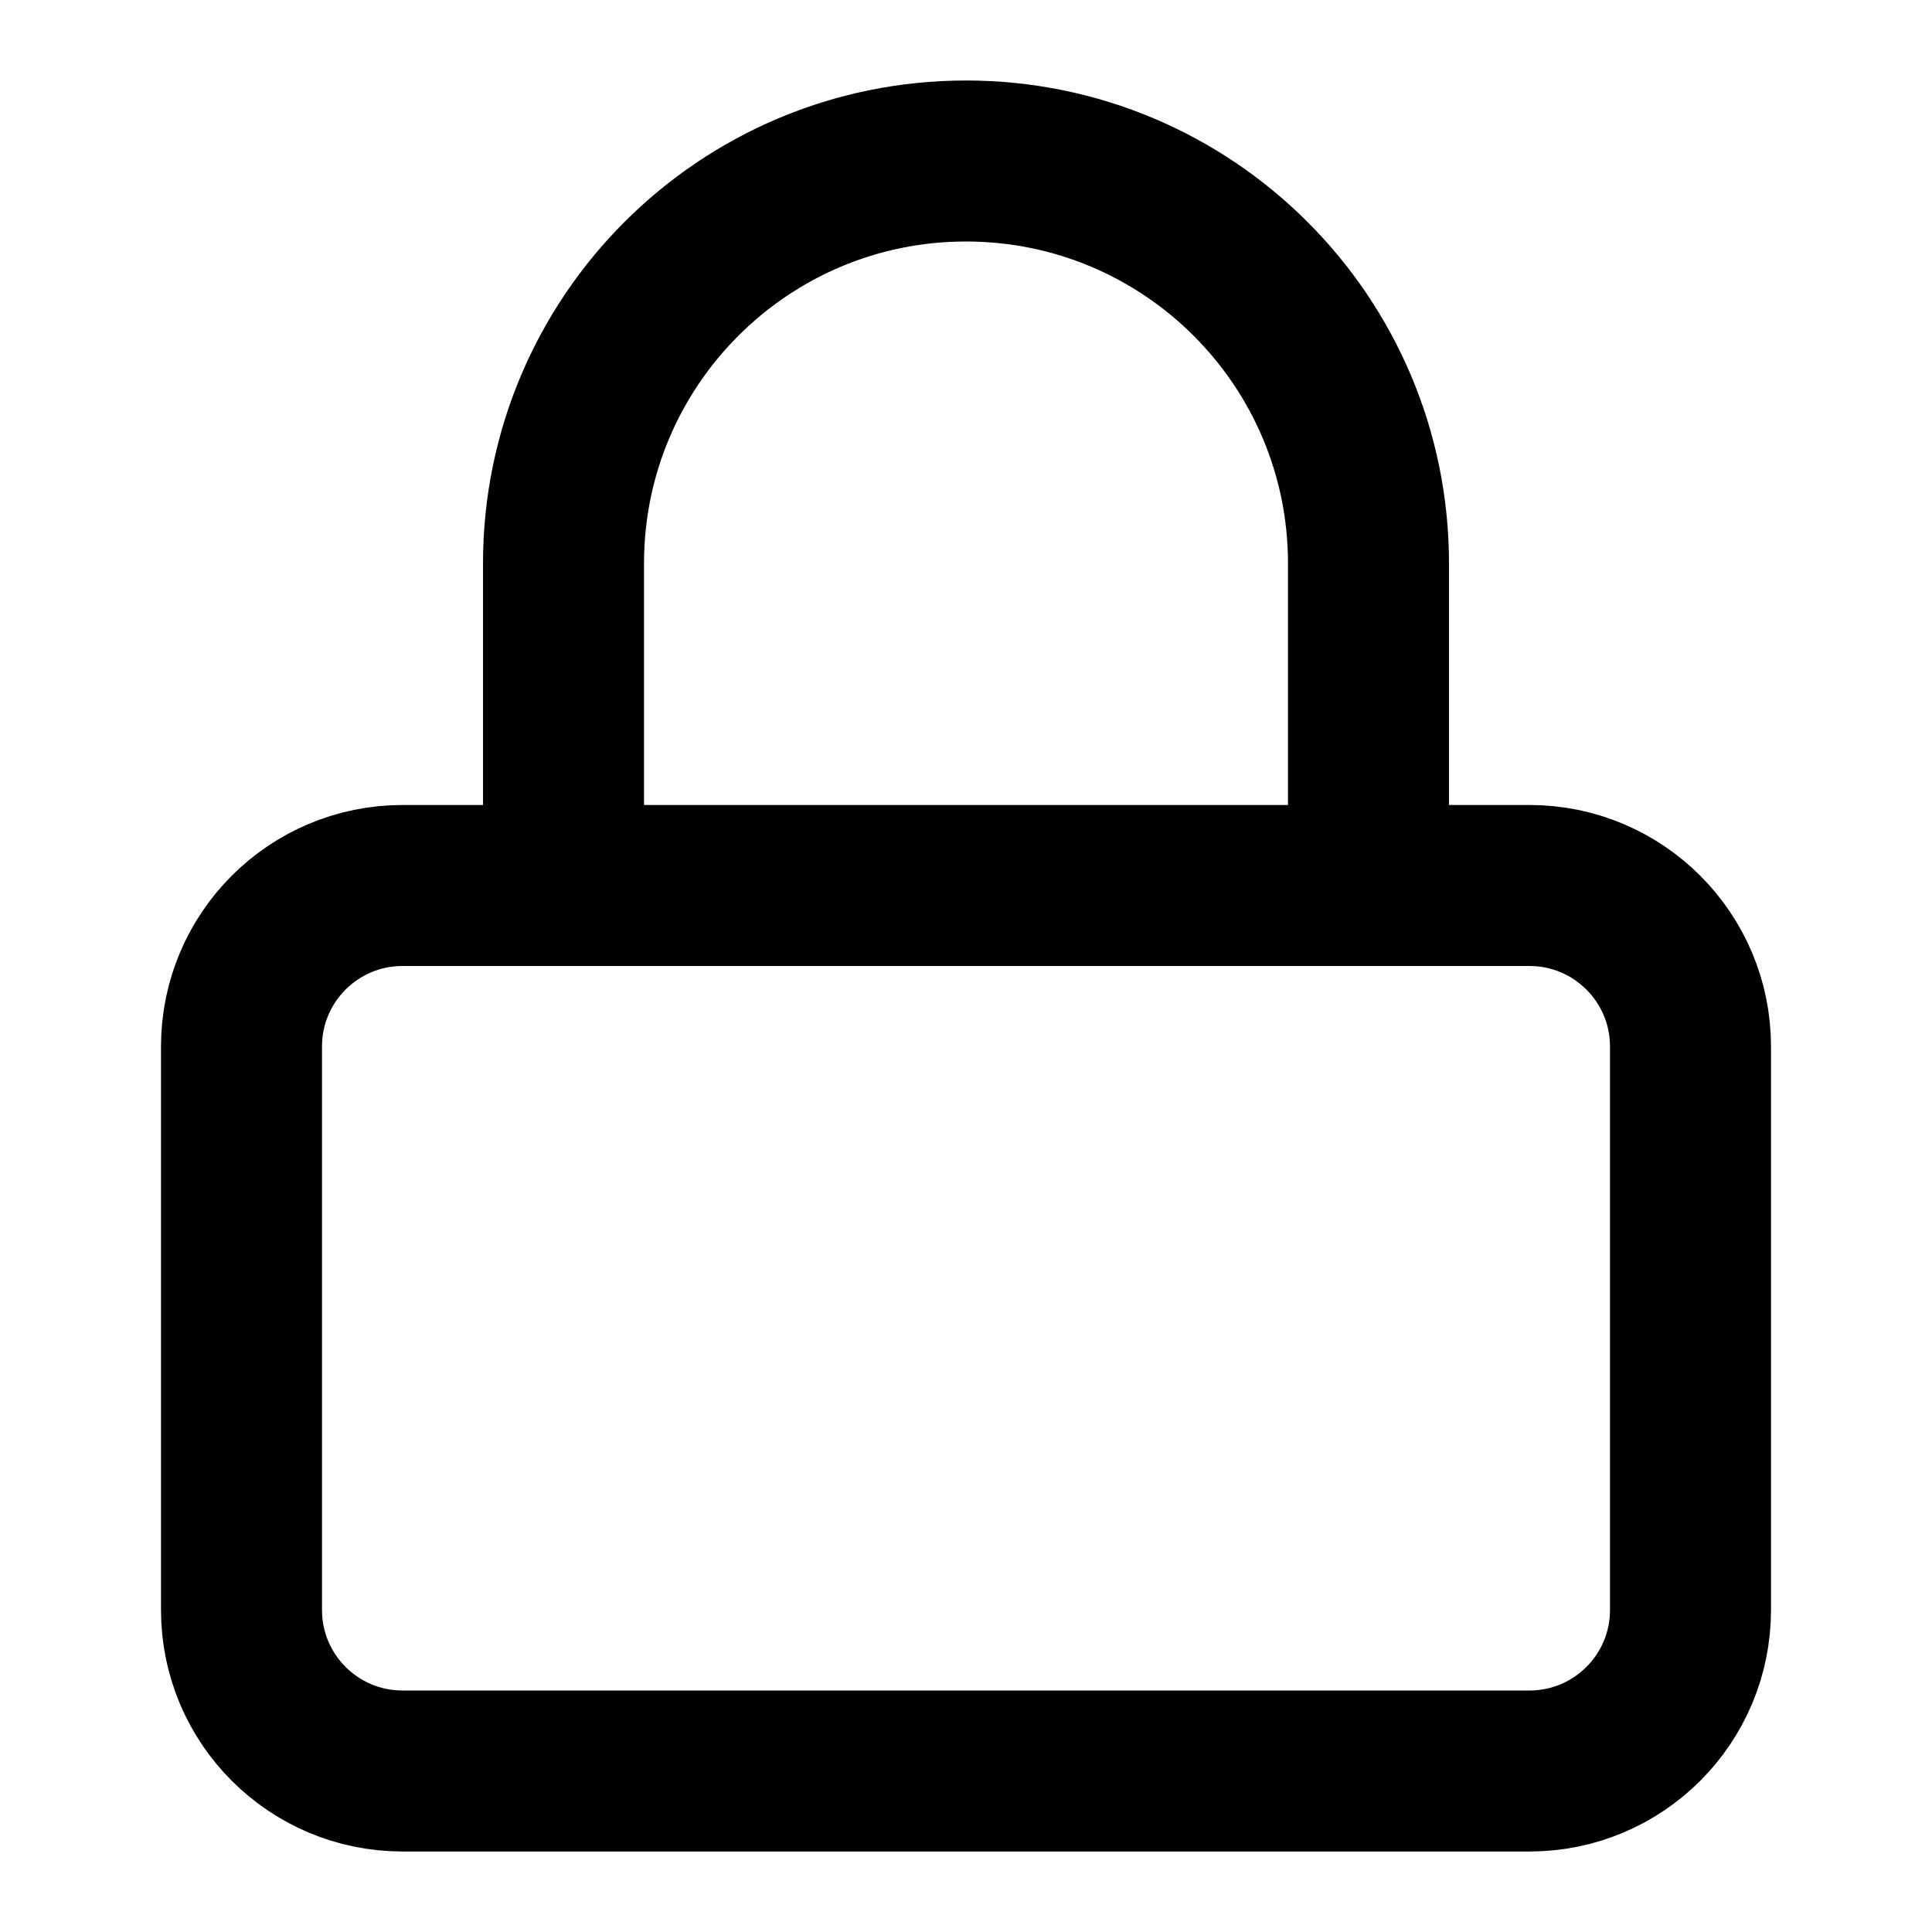
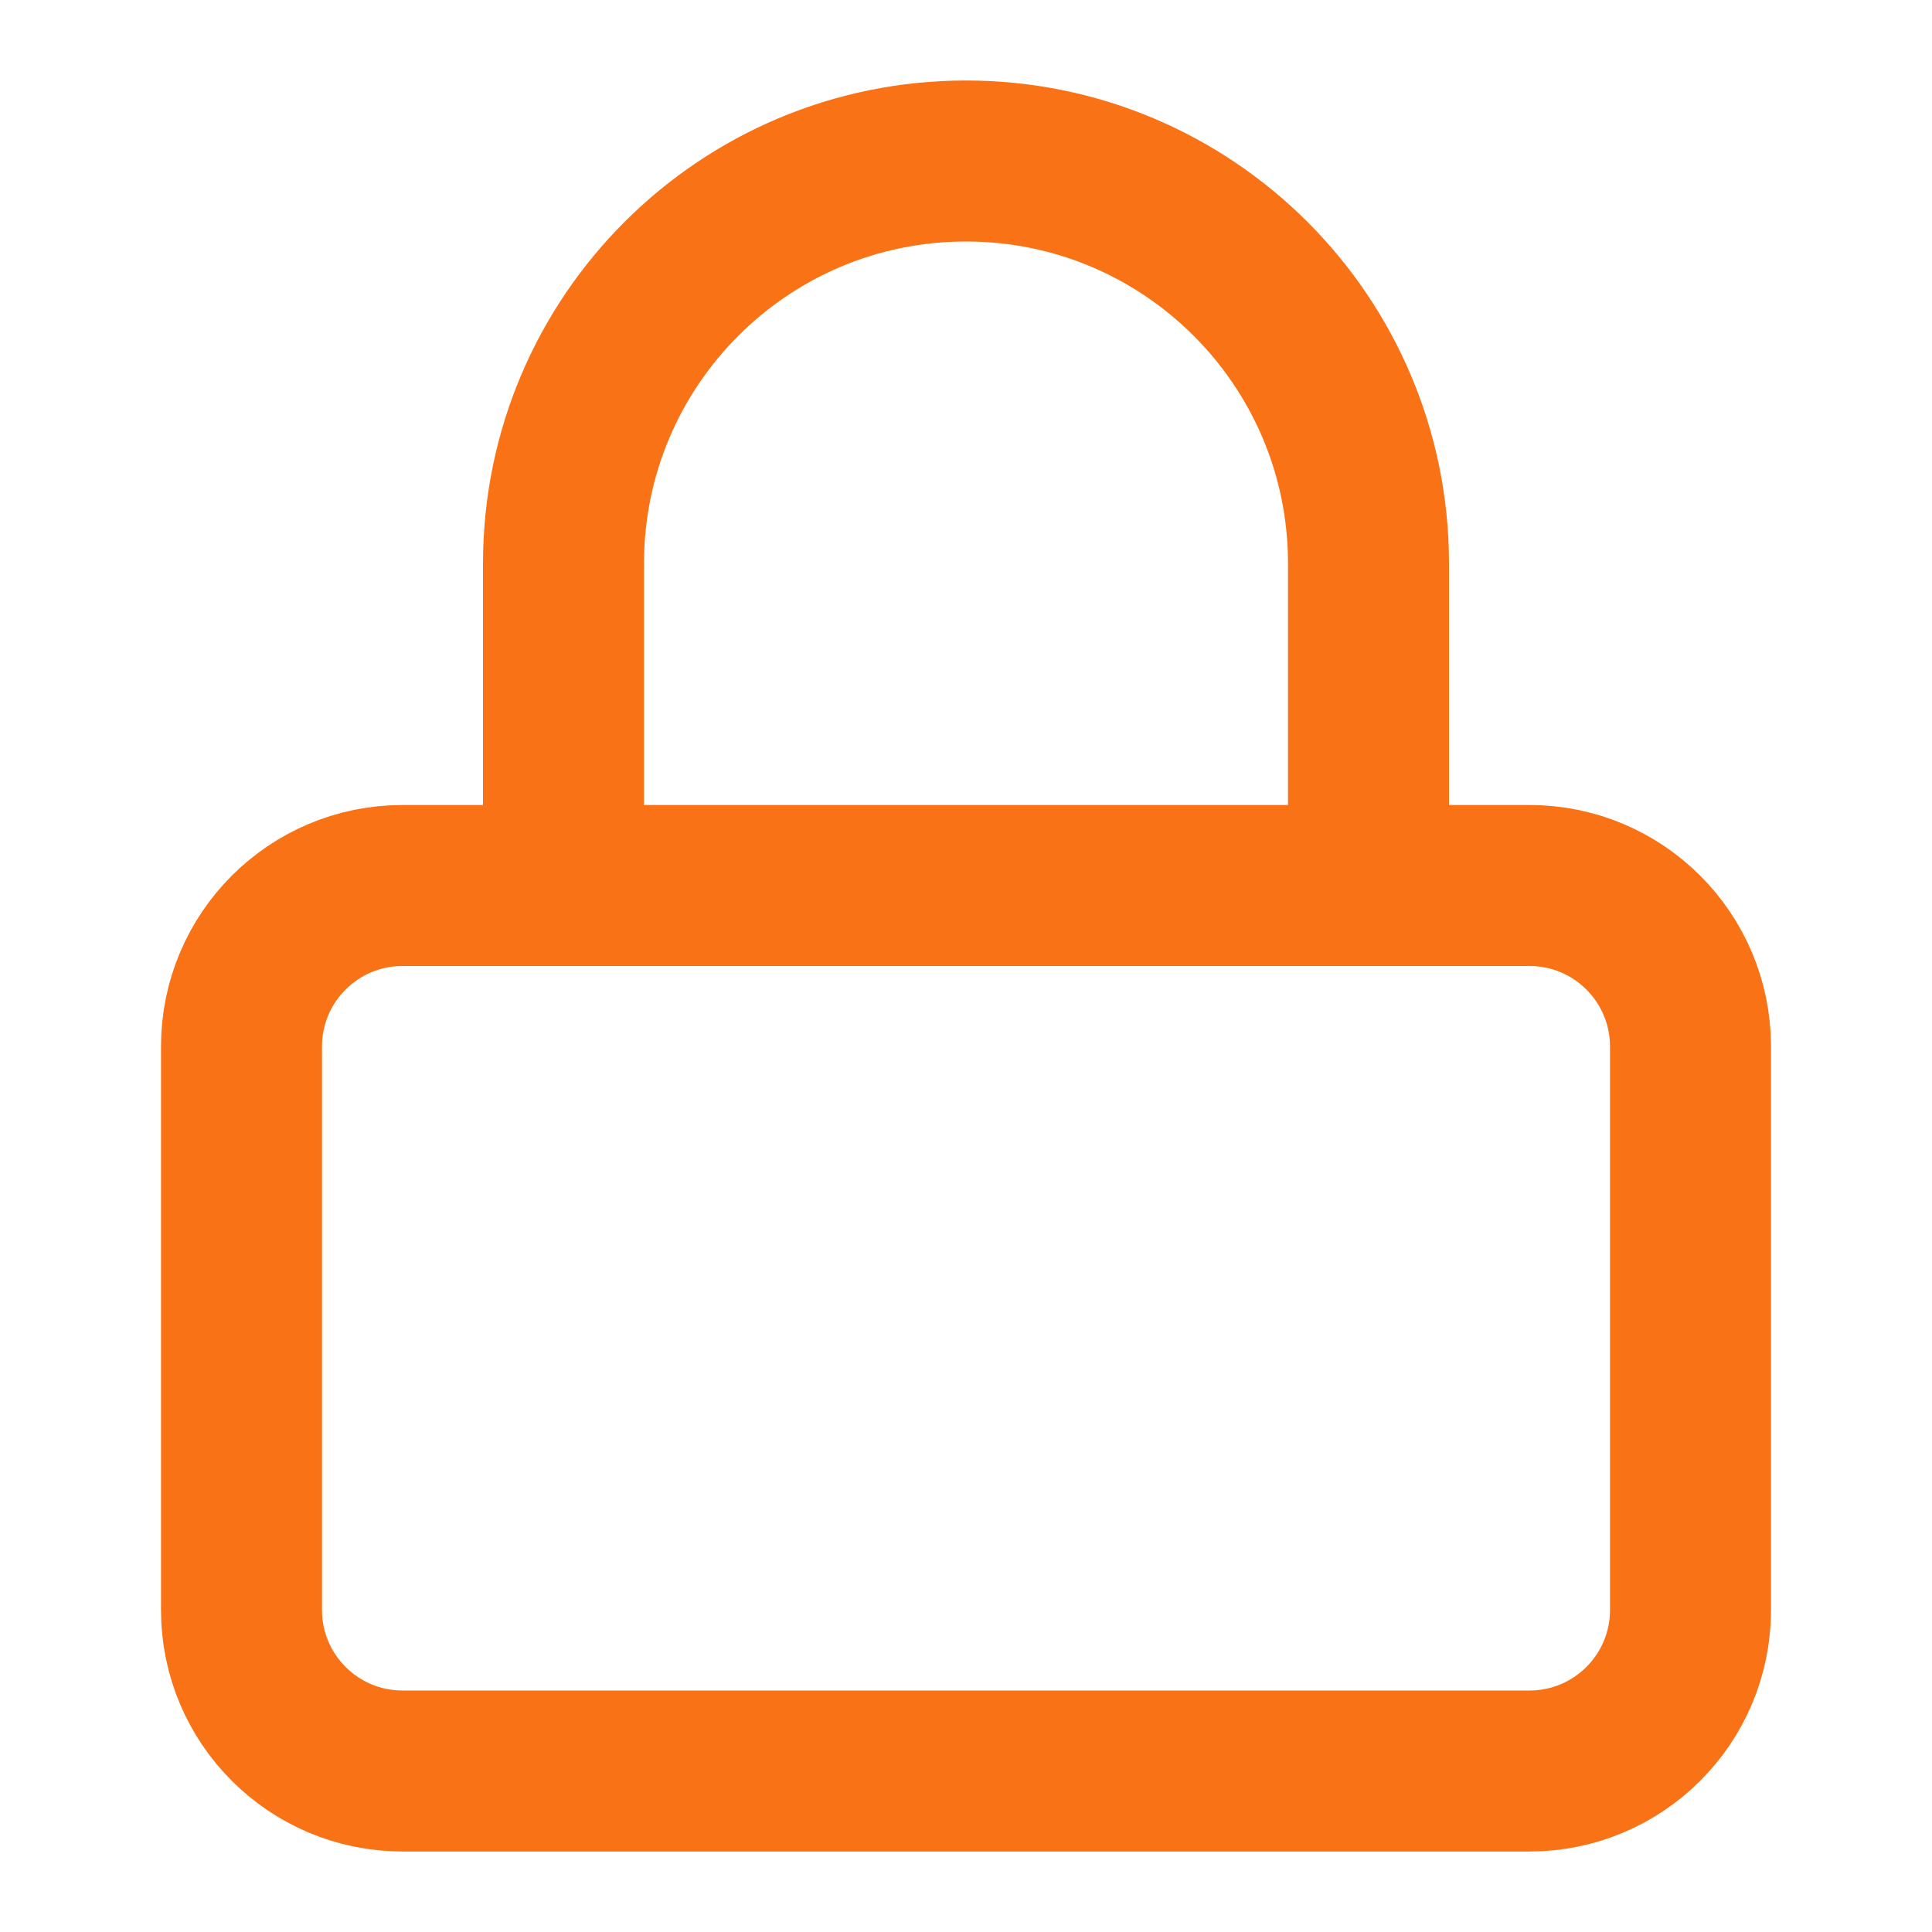
- <svg xmlns="http://www.w3.org/2000/svg" width="24" height="24" viewBox="0 0 24 24" fill="none" stroke="currentColor" stroke-width="2" stroke-linecap="round" stroke-linejoin="round">
+ <svg xmlns="http://www.w3.org/2000/svg" width="24" height="24" viewBox="0 0 24 24" fill="none" stroke="#f97316" stroke-width="2" stroke-linecap="round" stroke-linejoin="round">
  <rect width="18" height="11" x="3" y="11" rx="2" ry="2" />
  <path d="M7 11V7a5 5 0 0 1 10 0v4" />
</svg>
